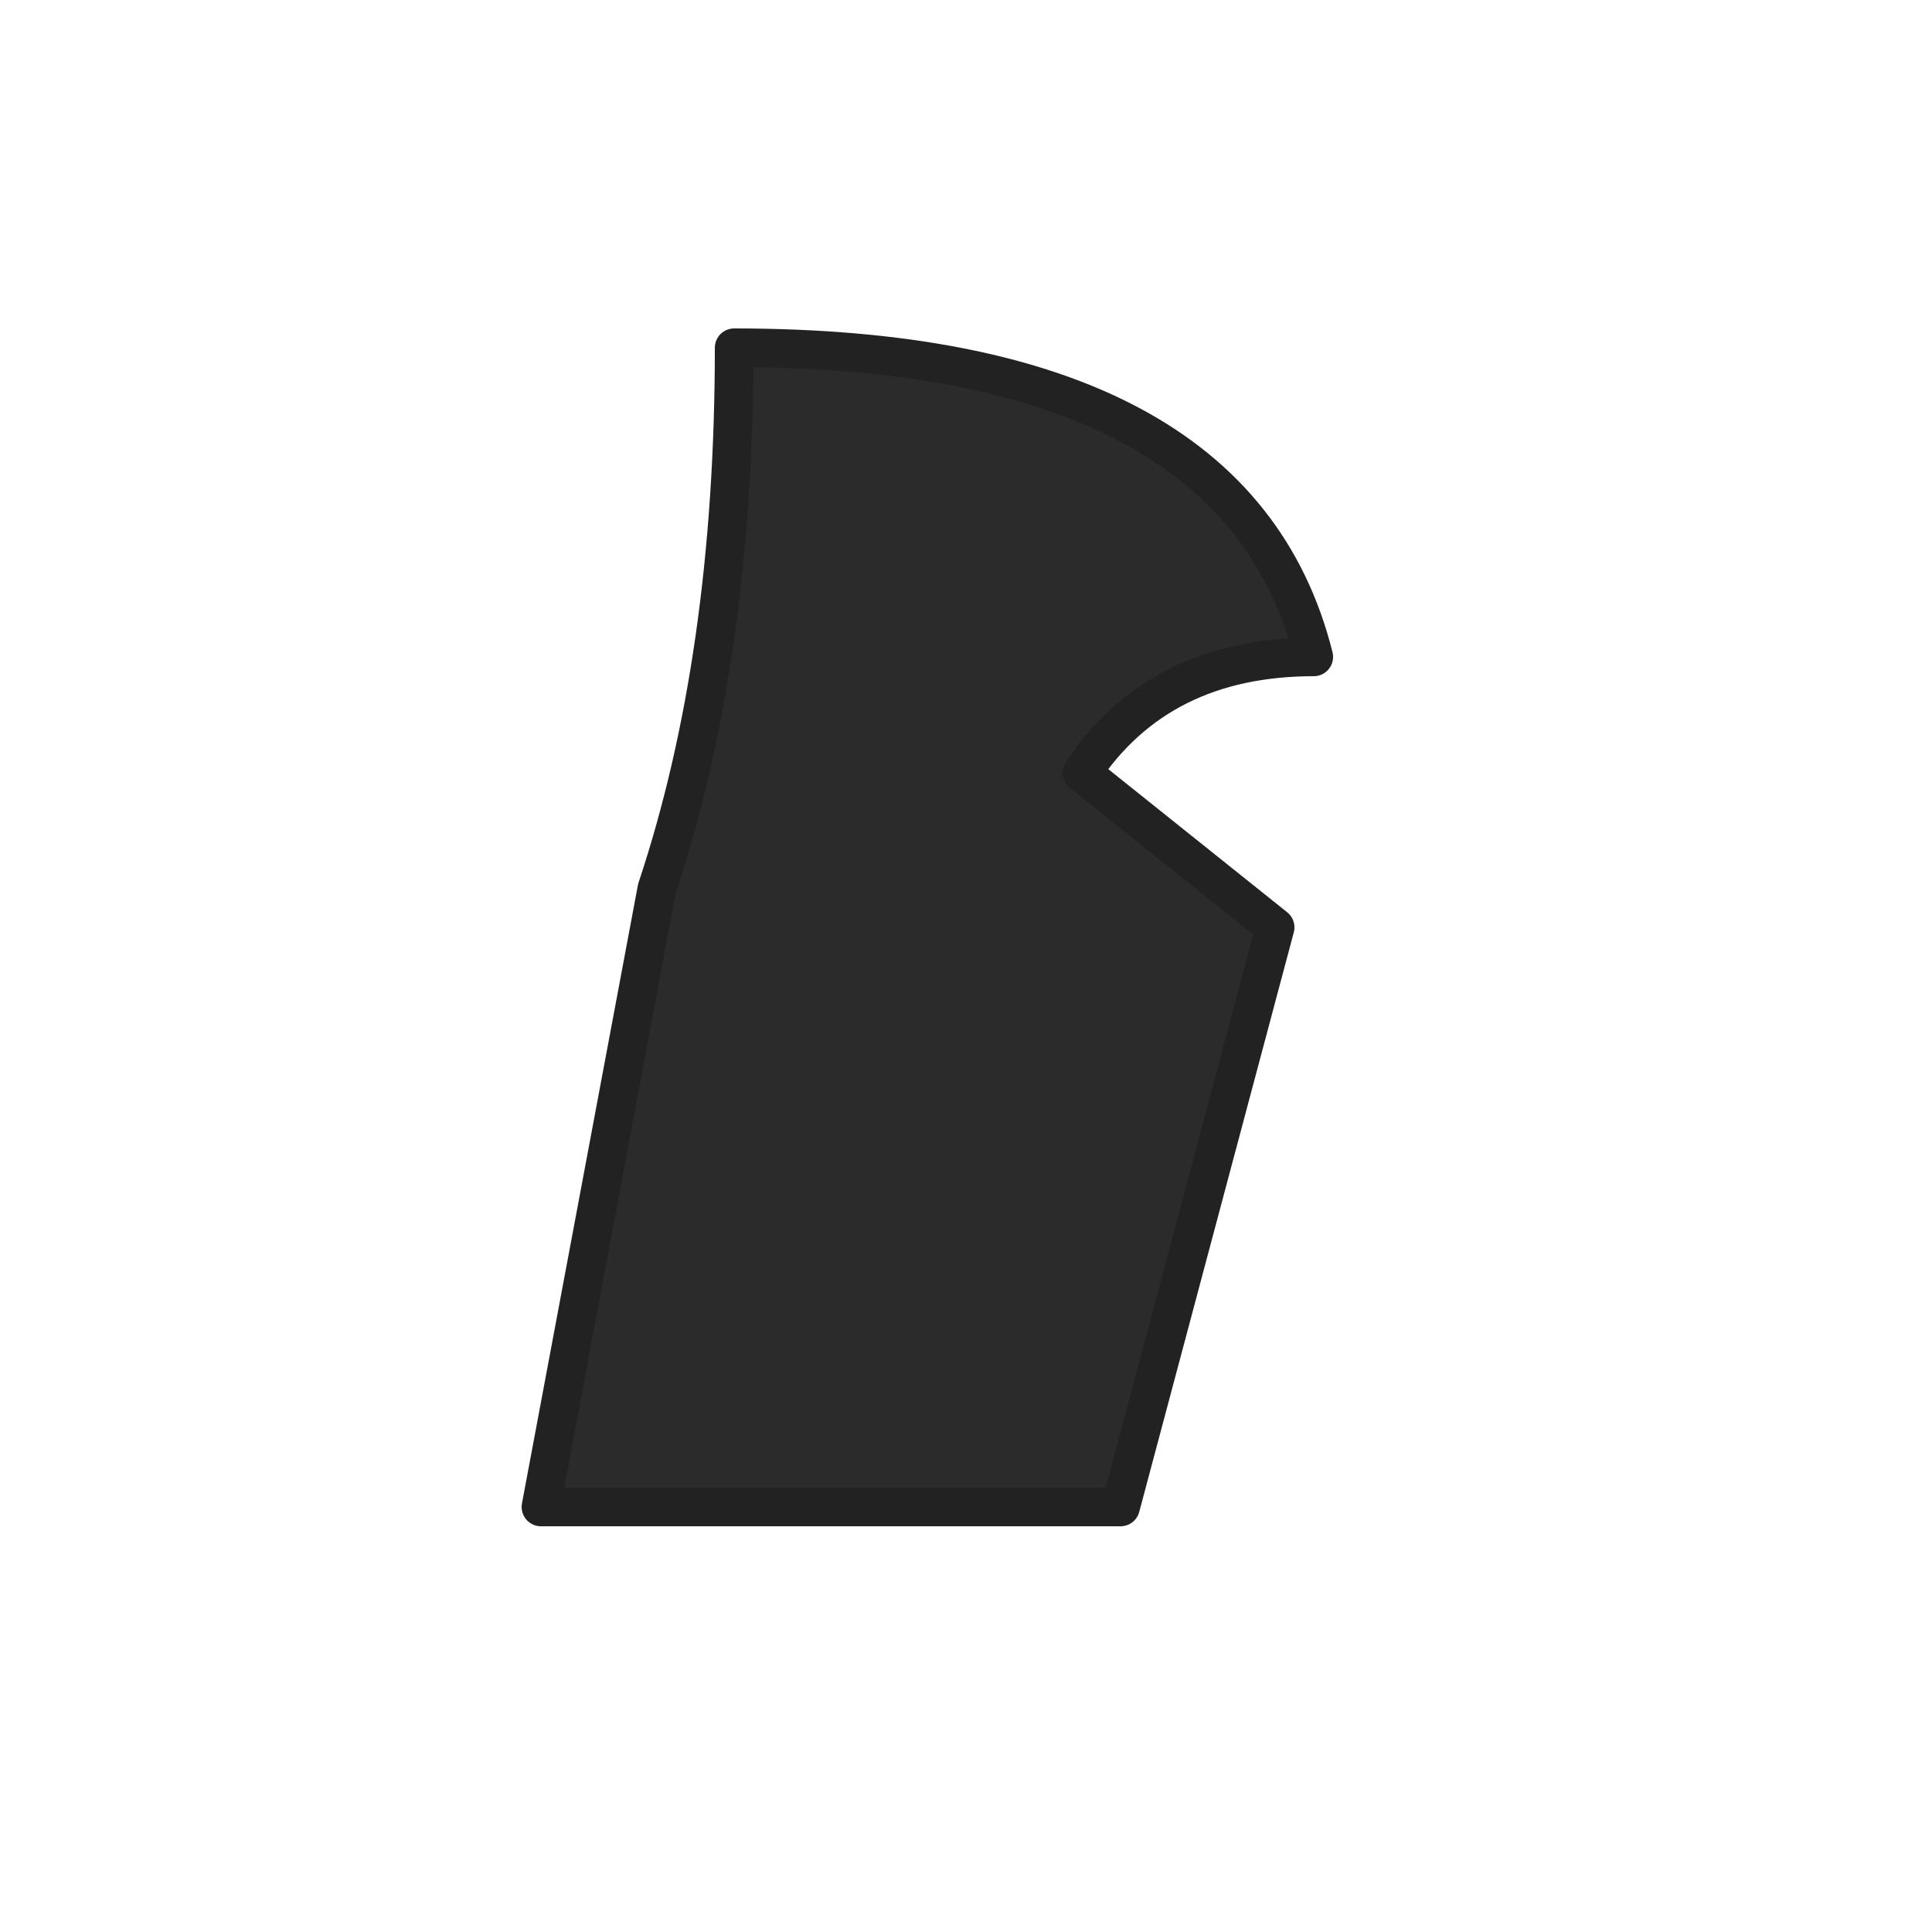
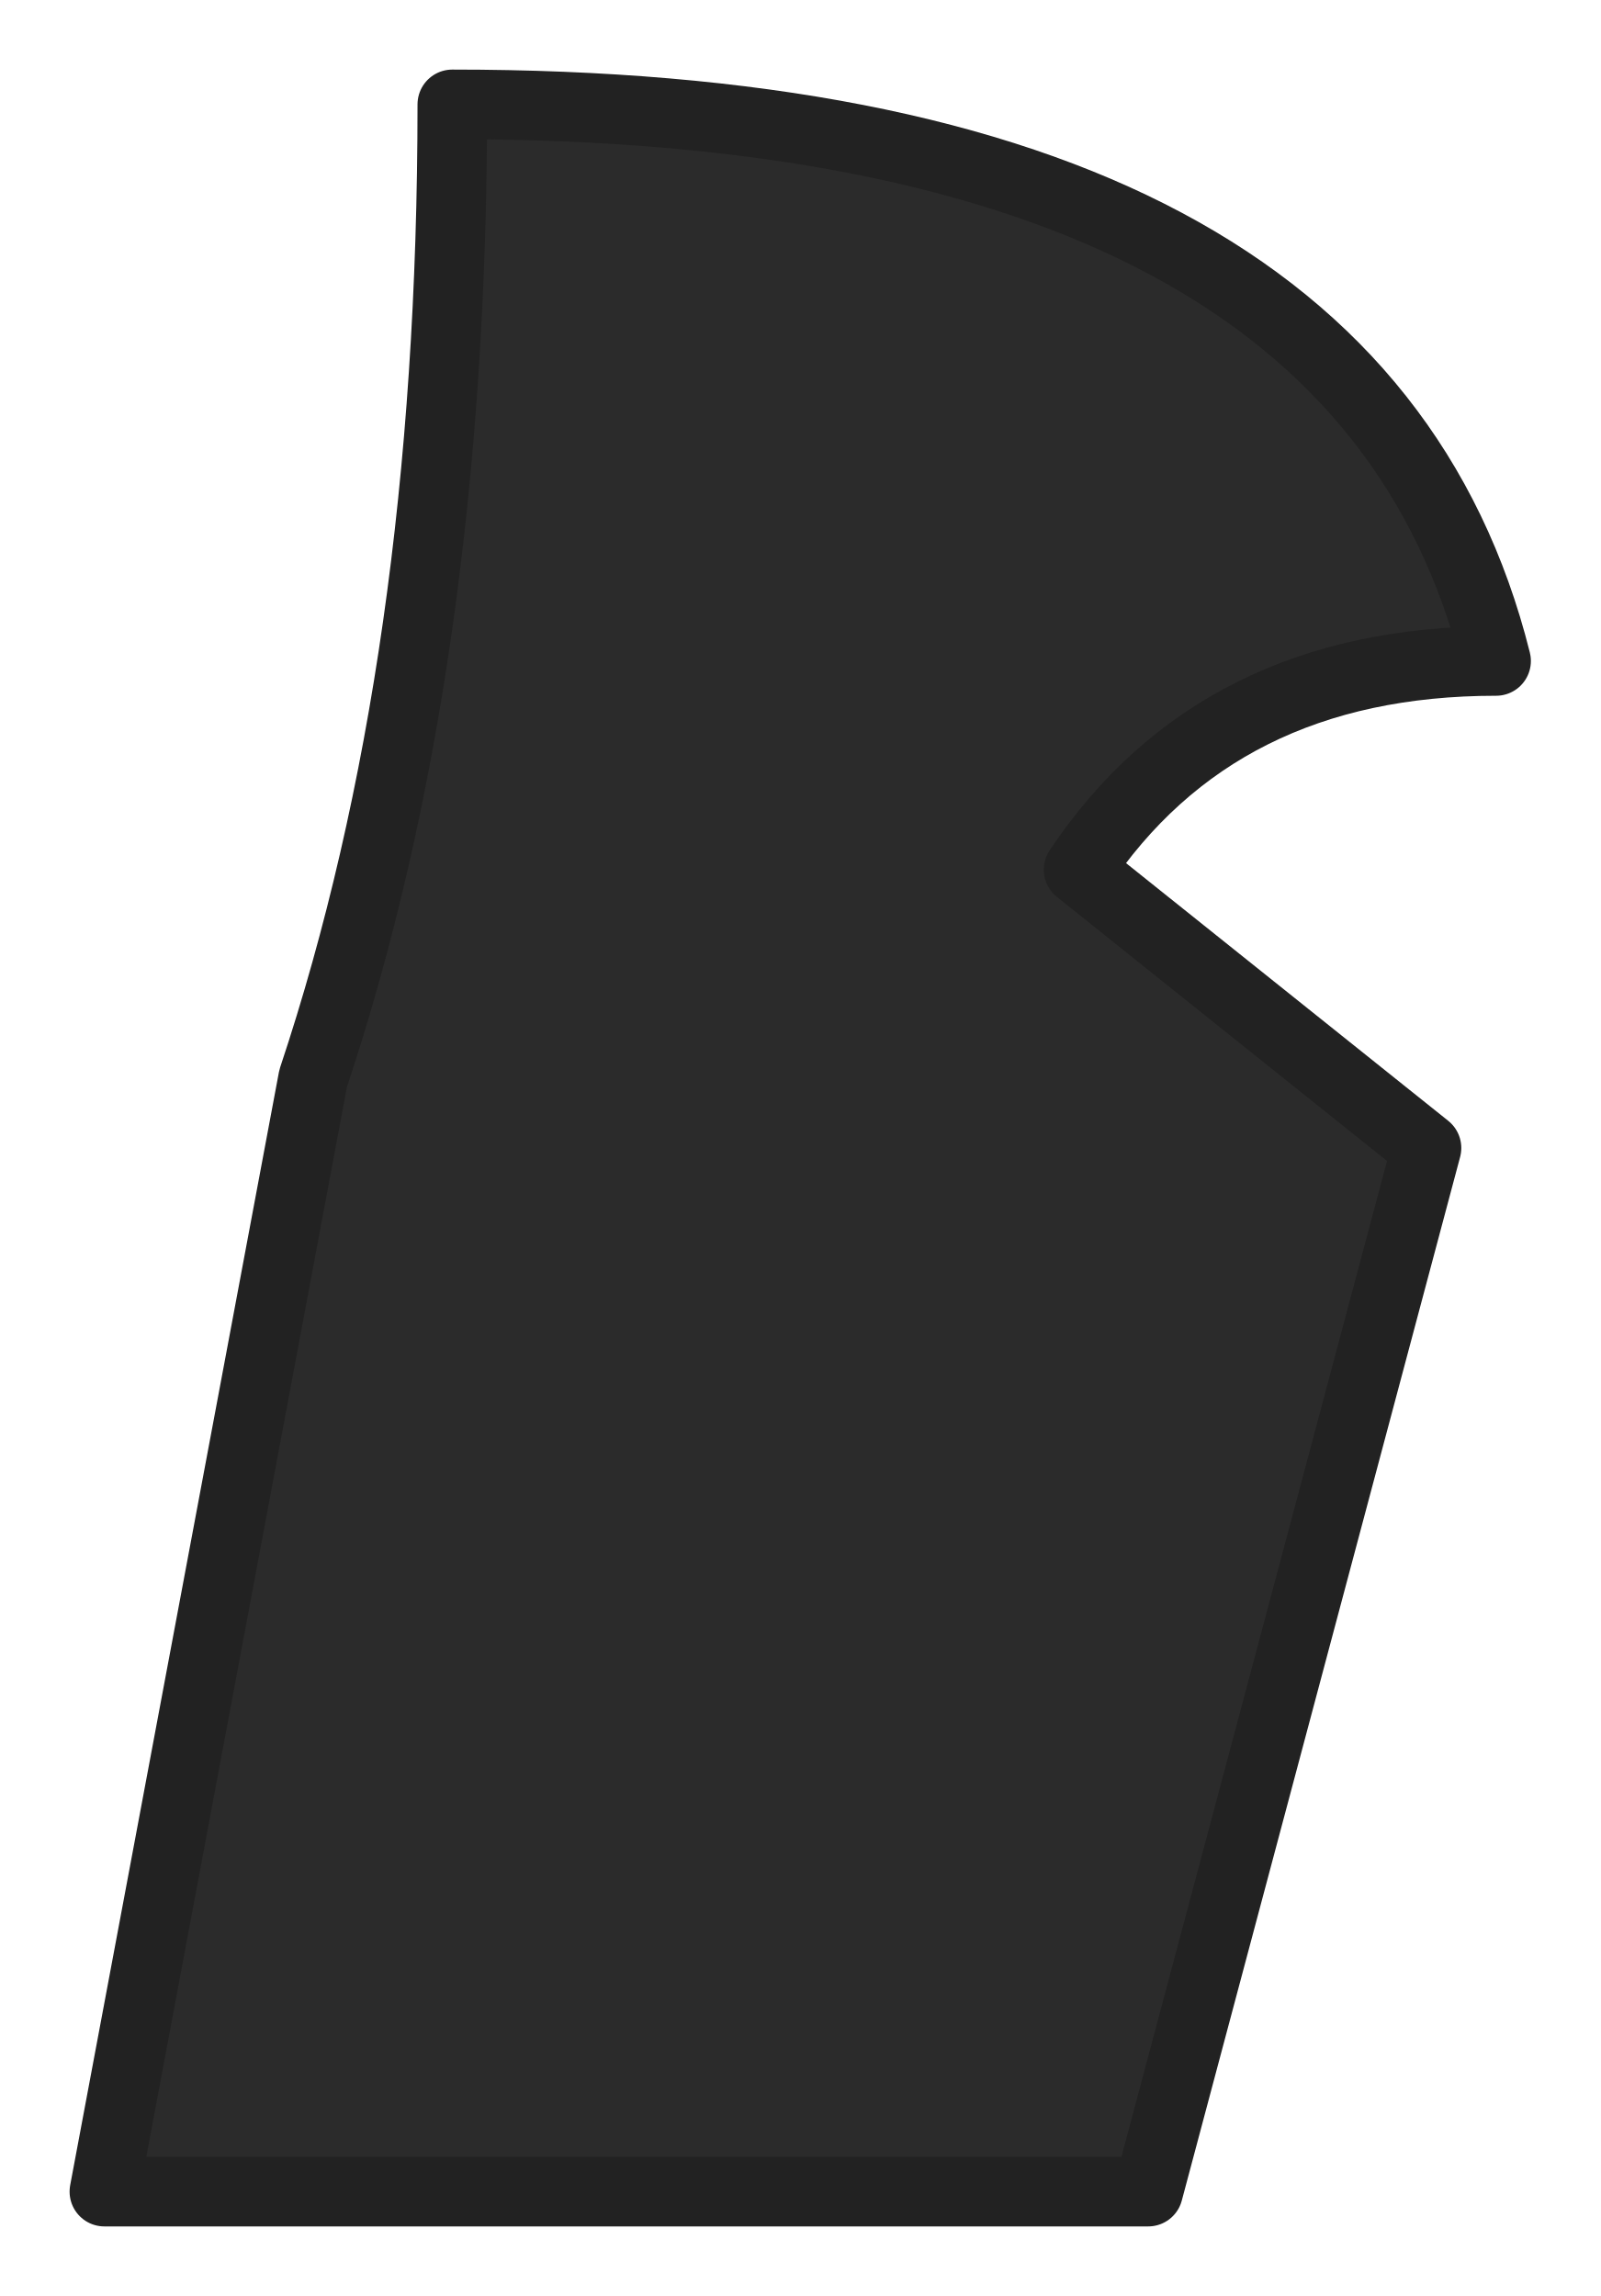
- <svg xmlns="http://www.w3.org/2000/svg" viewBox="0 0 100 100">
+ <svg xmlns="http://www.w3.org/2000/svg" viewBox="25 15 46 66">
  <path d="M38 18 Q64 18 68 34 Q60 34 56 40 L66 48 L58 78 L28 78 L34 46 Q38 34 38 18 Z" fill="#2B2B2B" stroke="#222" stroke-width="2" stroke-linejoin="round" />
</svg>
